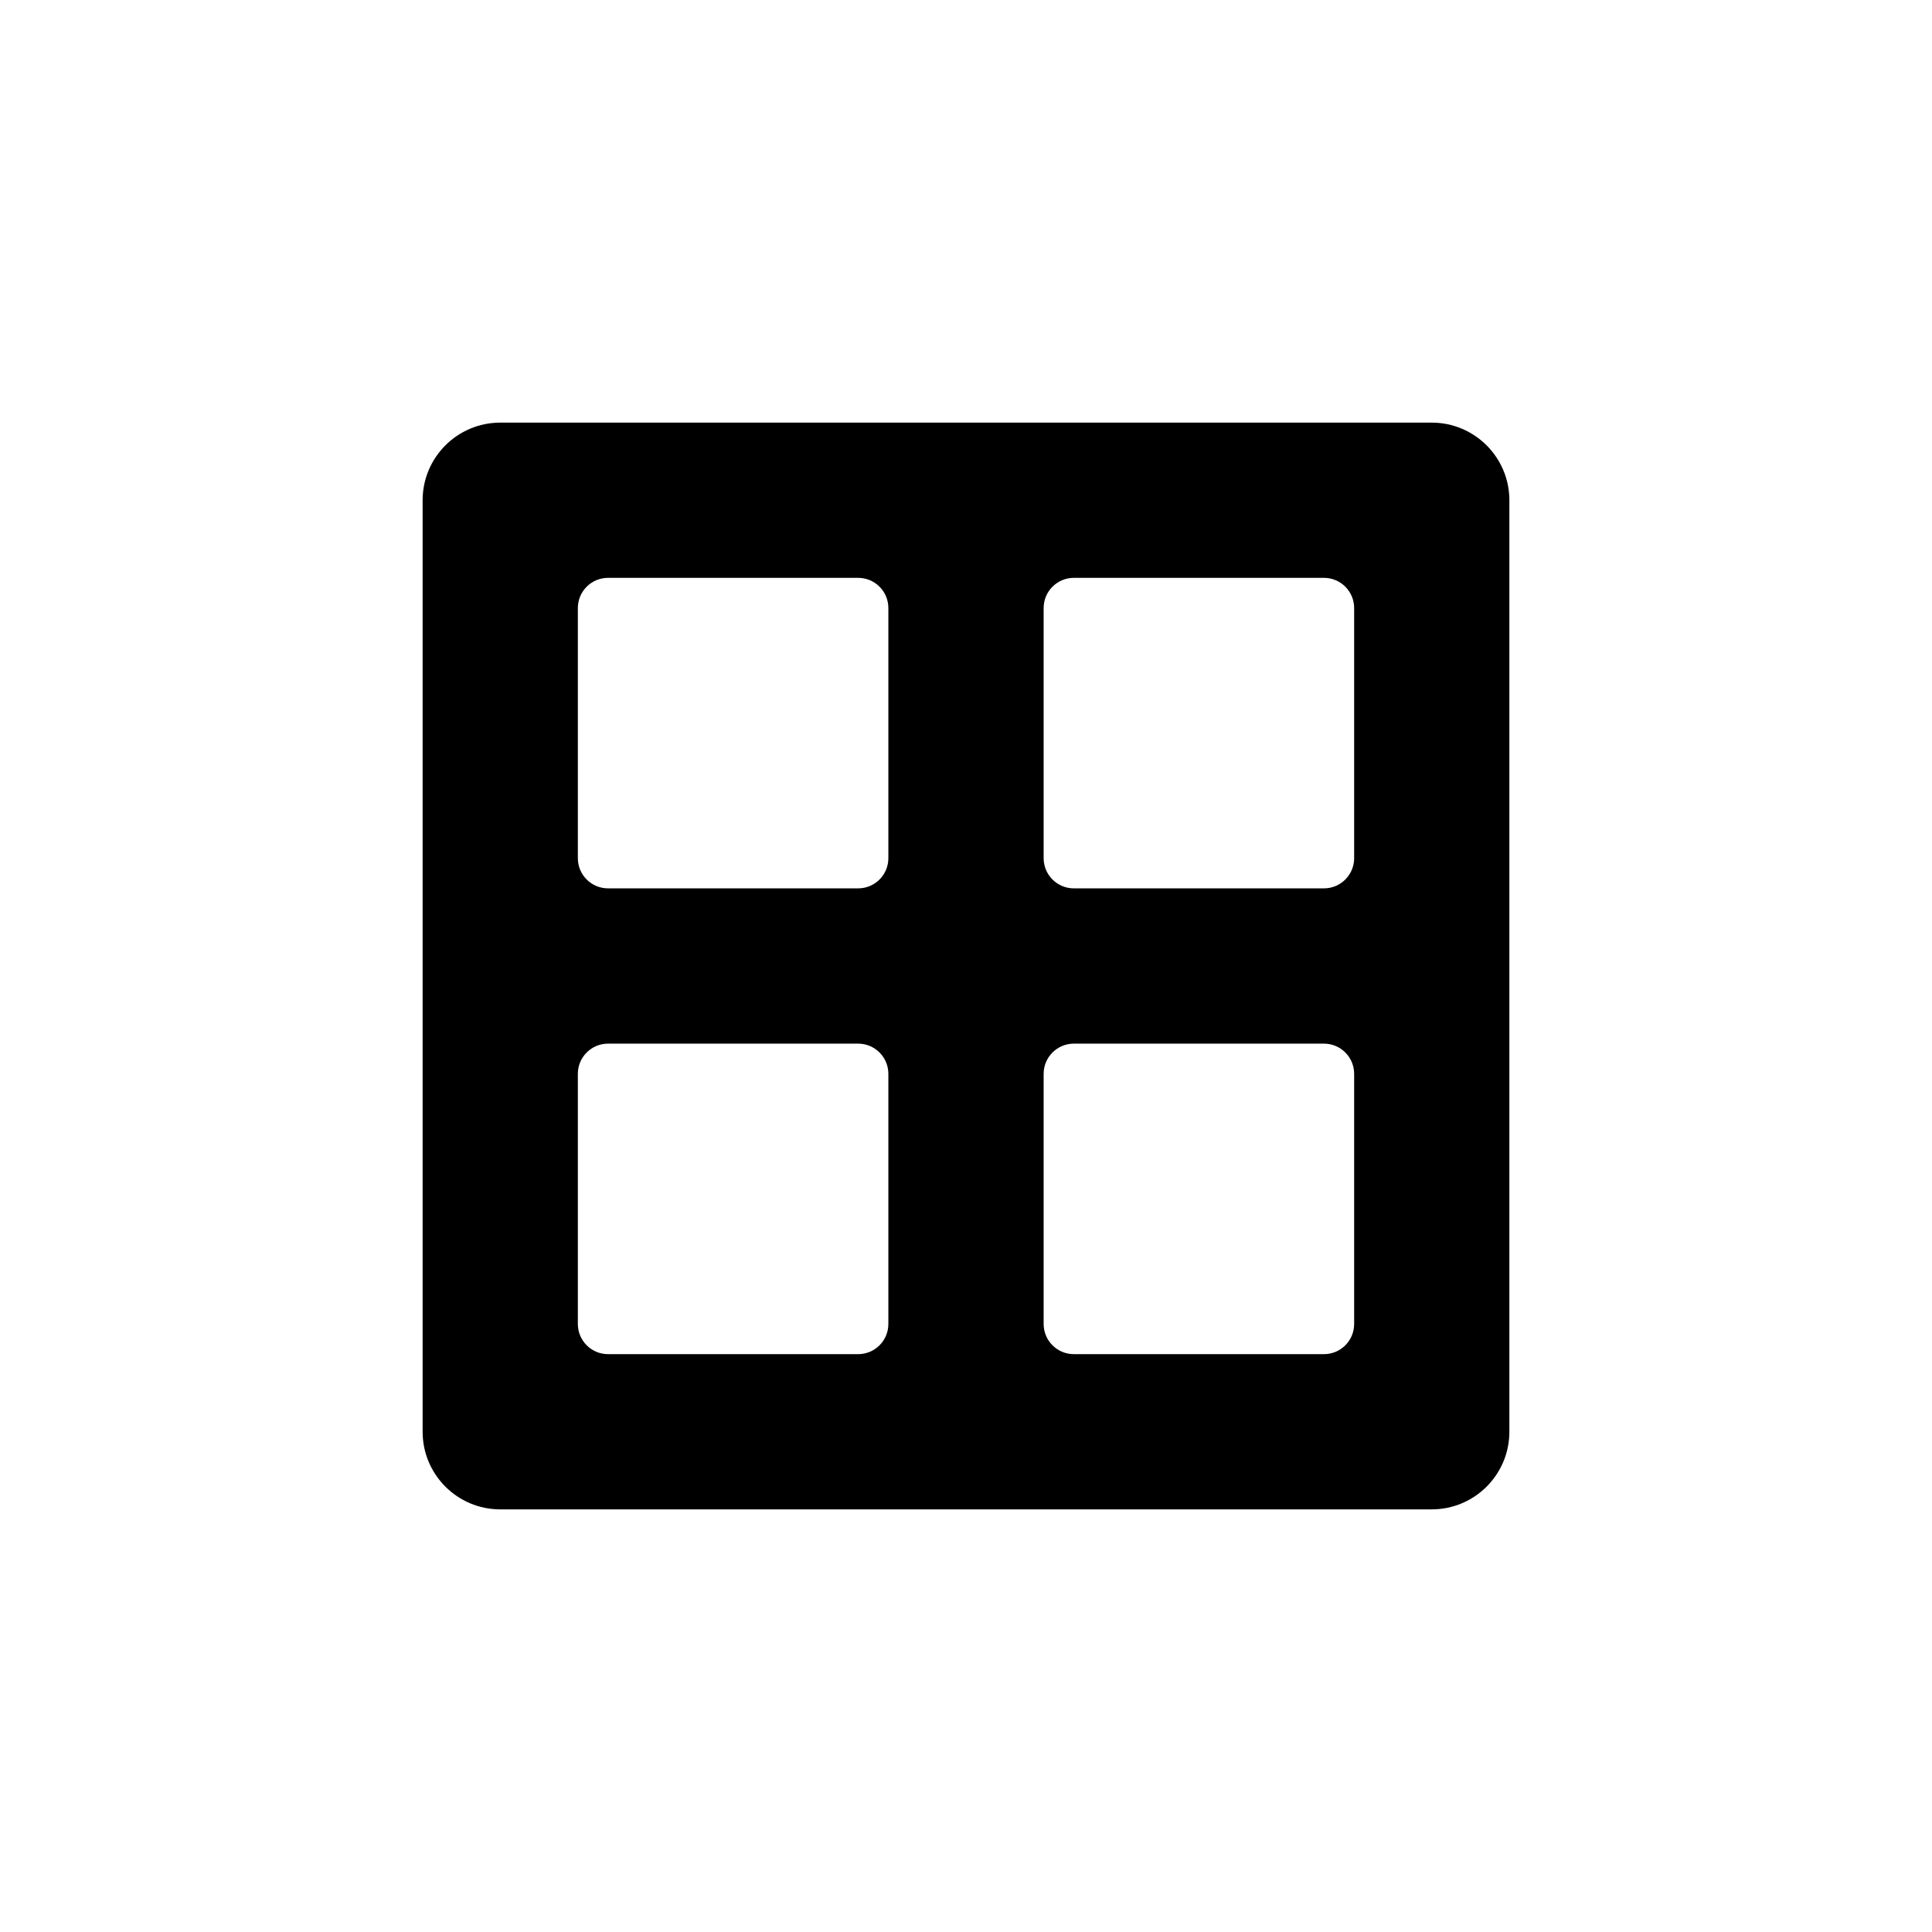
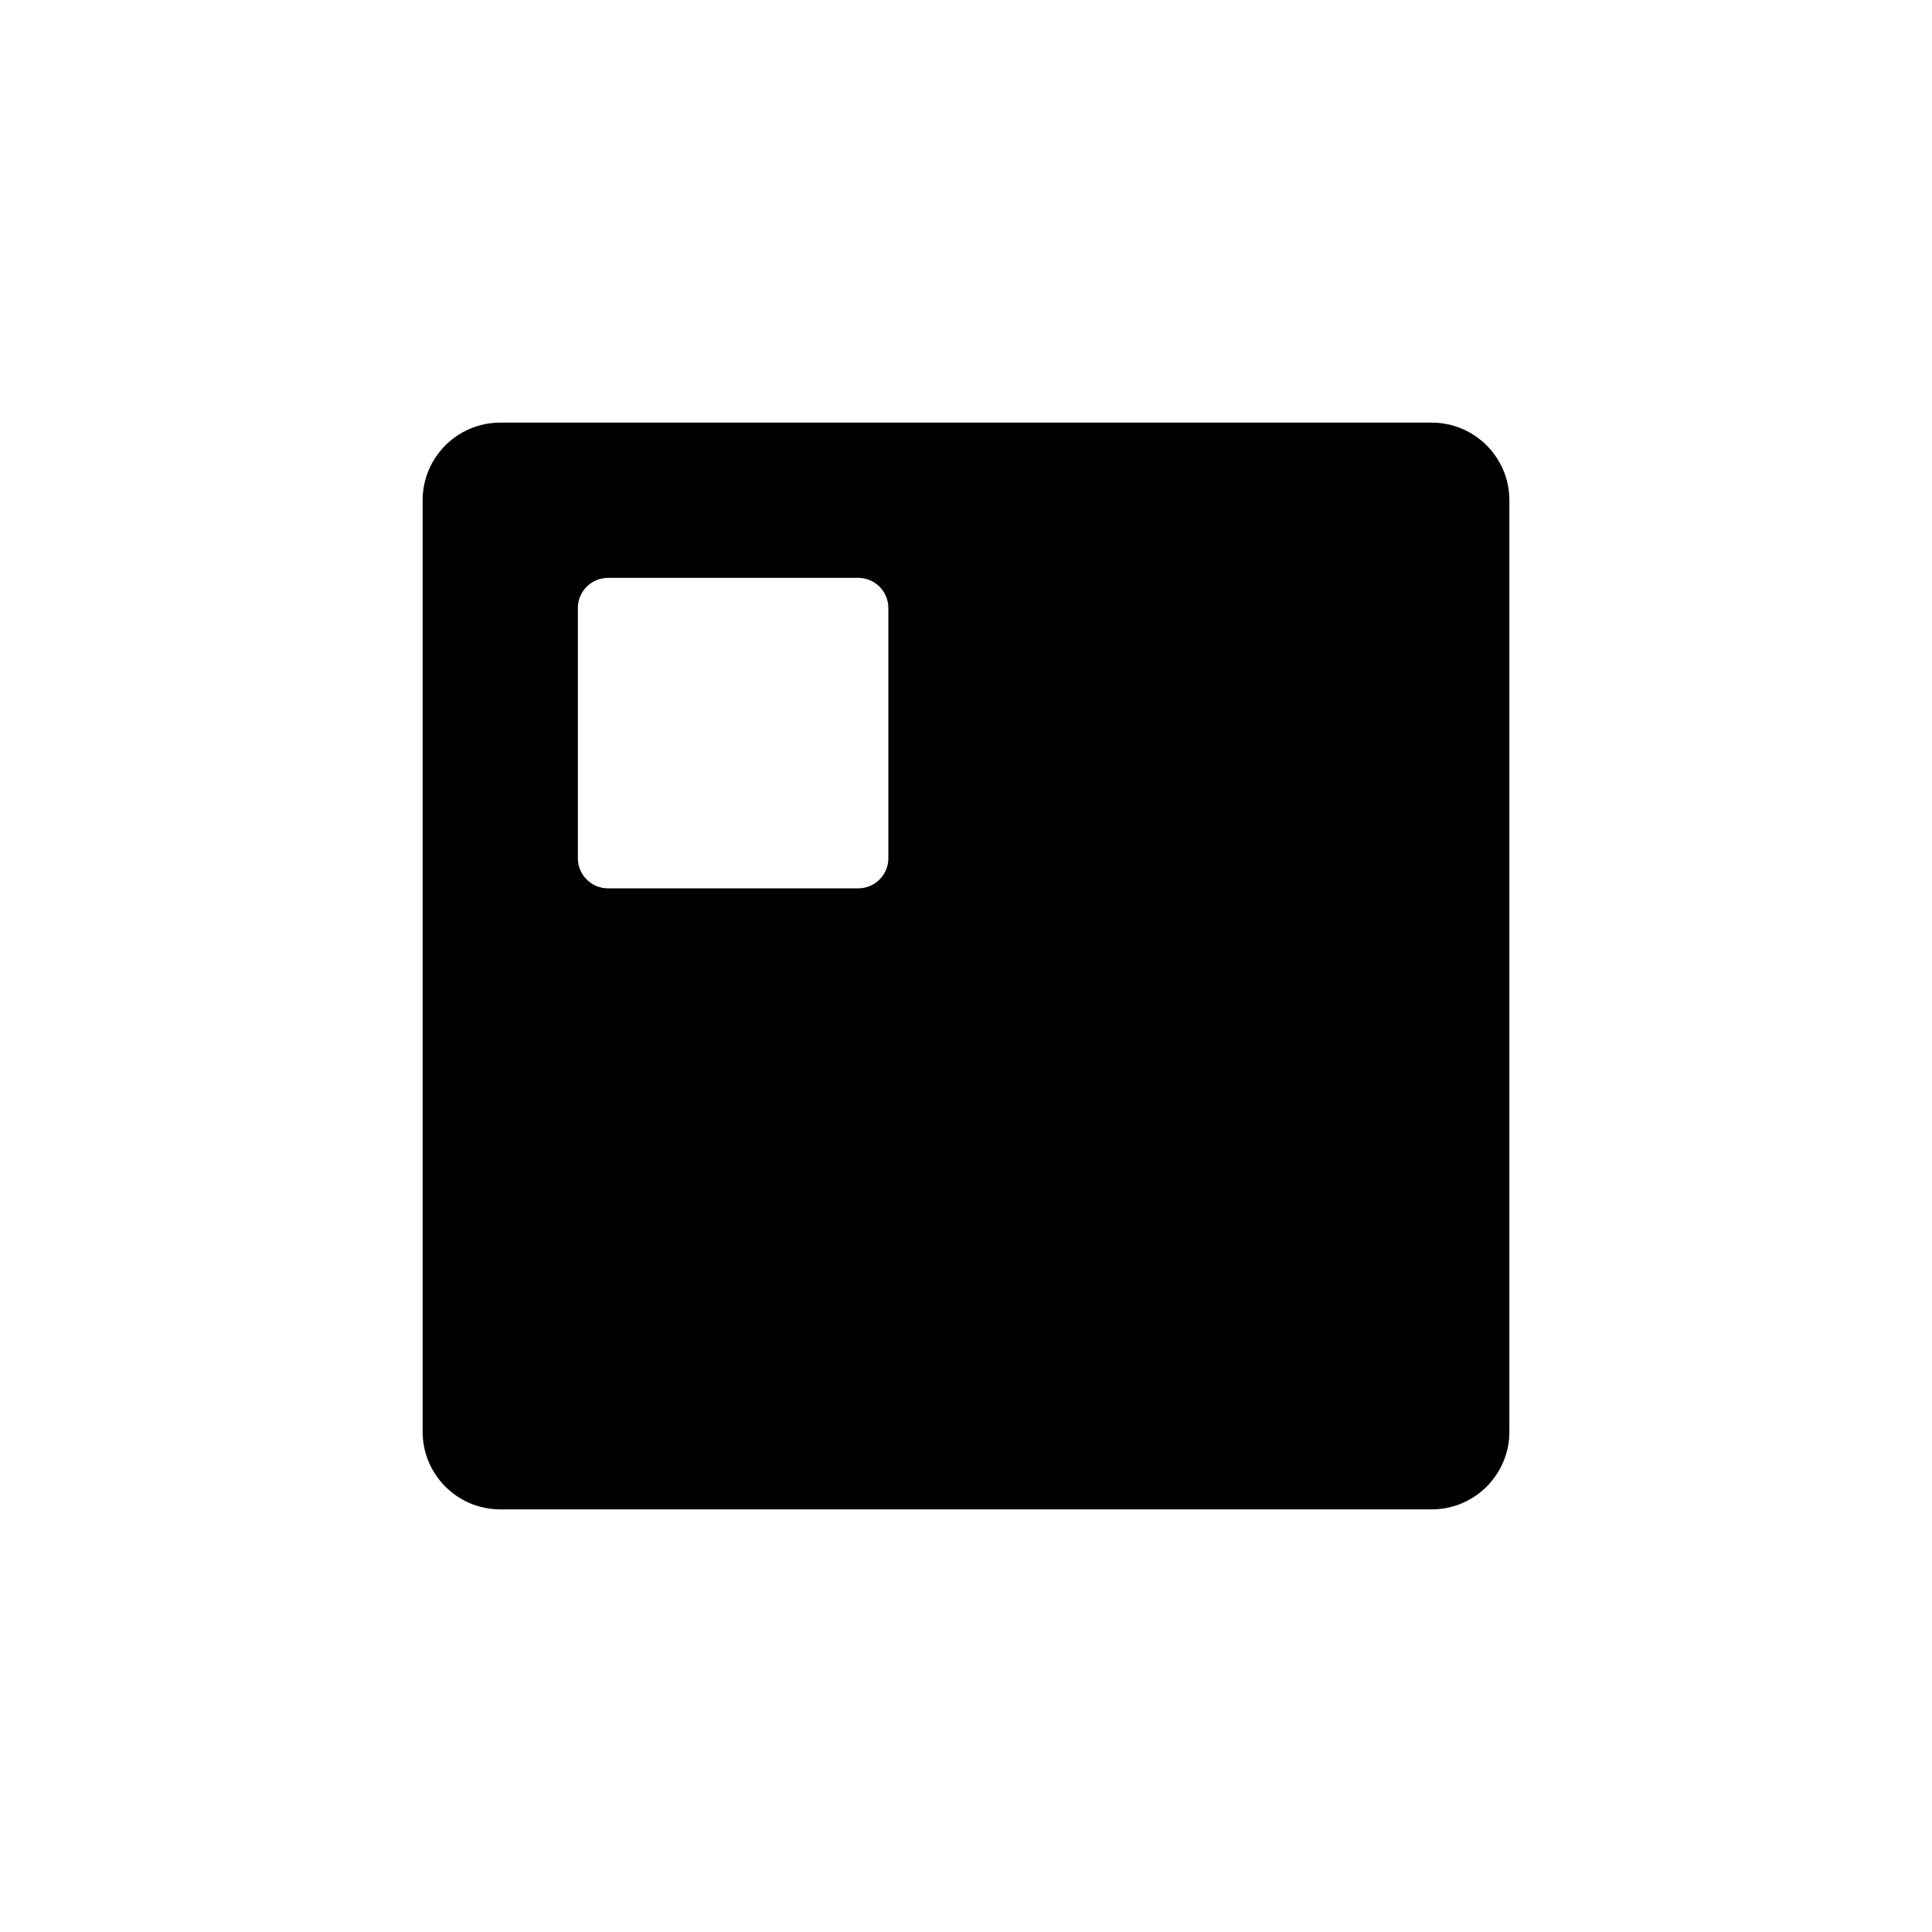
<svg xmlns="http://www.w3.org/2000/svg" width="32" height="32" viewBox="0 0 32 32">
-   <path fill-rule="evenodd" clip-rule="evenodd" d="M7 23.714V8.286C7 7.576 7.576 7 8.286 7H23.714C24.424 7 25 7.576 25 8.286V23.714C25 24.424 24.424 25 23.714 25H8.286C7.576 25 7 24.424 7 23.714ZM17.286 10.071C17.286 9.795 17.51 9.571 17.786 9.571H21.929C22.205 9.571 22.429 9.795 22.429 10.071V14.214C22.429 14.49 22.205 14.714 21.929 14.714H17.786C17.51 14.714 17.286 14.49 17.286 14.214V10.071ZM17.286 17.786C17.286 17.51 17.51 17.286 17.786 17.286H21.929C22.205 17.286 22.429 17.51 22.429 17.786V21.929C22.429 22.205 22.205 22.429 21.929 22.429H17.786C17.51 22.429 17.286 22.205 17.286 21.929V17.786ZM14.714 10.071C14.714 9.795 14.49 9.571 14.214 9.571H10.071C9.795 9.571 9.571 9.795 9.571 10.071V14.214C9.571 14.49 9.795 14.714 10.071 14.714L14.214 14.714C14.49 14.714 14.714 14.49 14.714 14.214V10.071ZM14.714 21.929C14.714 22.205 14.49 22.429 14.214 22.429L10.071 22.429C9.795 22.429 9.571 22.205 9.571 21.929V17.786C9.571 17.51 9.795 17.286 10.071 17.286L14.214 17.286C14.49 17.286 14.714 17.51 14.714 17.786V21.929Z" fill="currentColor" />
+   <path clip-rule="evenodd" d="M7 23.714V8.286C7 7.576 7.576 7 8.286 7H23.714C24.424 7 25 7.576 25 8.286V23.714C25 24.424 24.424 25 23.714 25H8.286C7.576 25 7 24.424 7 23.714ZM17.286 10.071C17.286 9.795 17.51 9.571 17.786 9.571H21.929C22.205 9.571 22.429 9.795 22.429 10.071V14.214C22.429 14.49 22.205 14.714 21.929 14.714H17.786C17.51 14.714 17.286 14.49 17.286 14.214V10.071ZM17.286 17.786C17.286 17.51 17.51 17.286 17.786 17.286H21.929C22.205 17.286 22.429 17.51 22.429 17.786V21.929C22.429 22.205 22.205 22.429 21.929 22.429H17.786C17.51 22.429 17.286 22.205 17.286 21.929V17.786ZM14.714 10.071C14.714 9.795 14.49 9.571 14.214 9.571H10.071C9.795 9.571 9.571 9.795 9.571 10.071V14.214C9.571 14.49 9.795 14.714 10.071 14.714L14.214 14.714C14.49 14.714 14.714 14.49 14.714 14.214V10.071ZM14.714 21.929C14.714 22.205 14.49 22.429 14.214 22.429L10.071 22.429C9.795 22.429 9.571 22.205 9.571 21.929V17.786C9.571 17.51 9.795 17.286 10.071 17.286L14.214 17.286C14.49 17.286 14.714 17.51 14.714 17.786V21.929Z" fill="currentColor" />
</svg>
